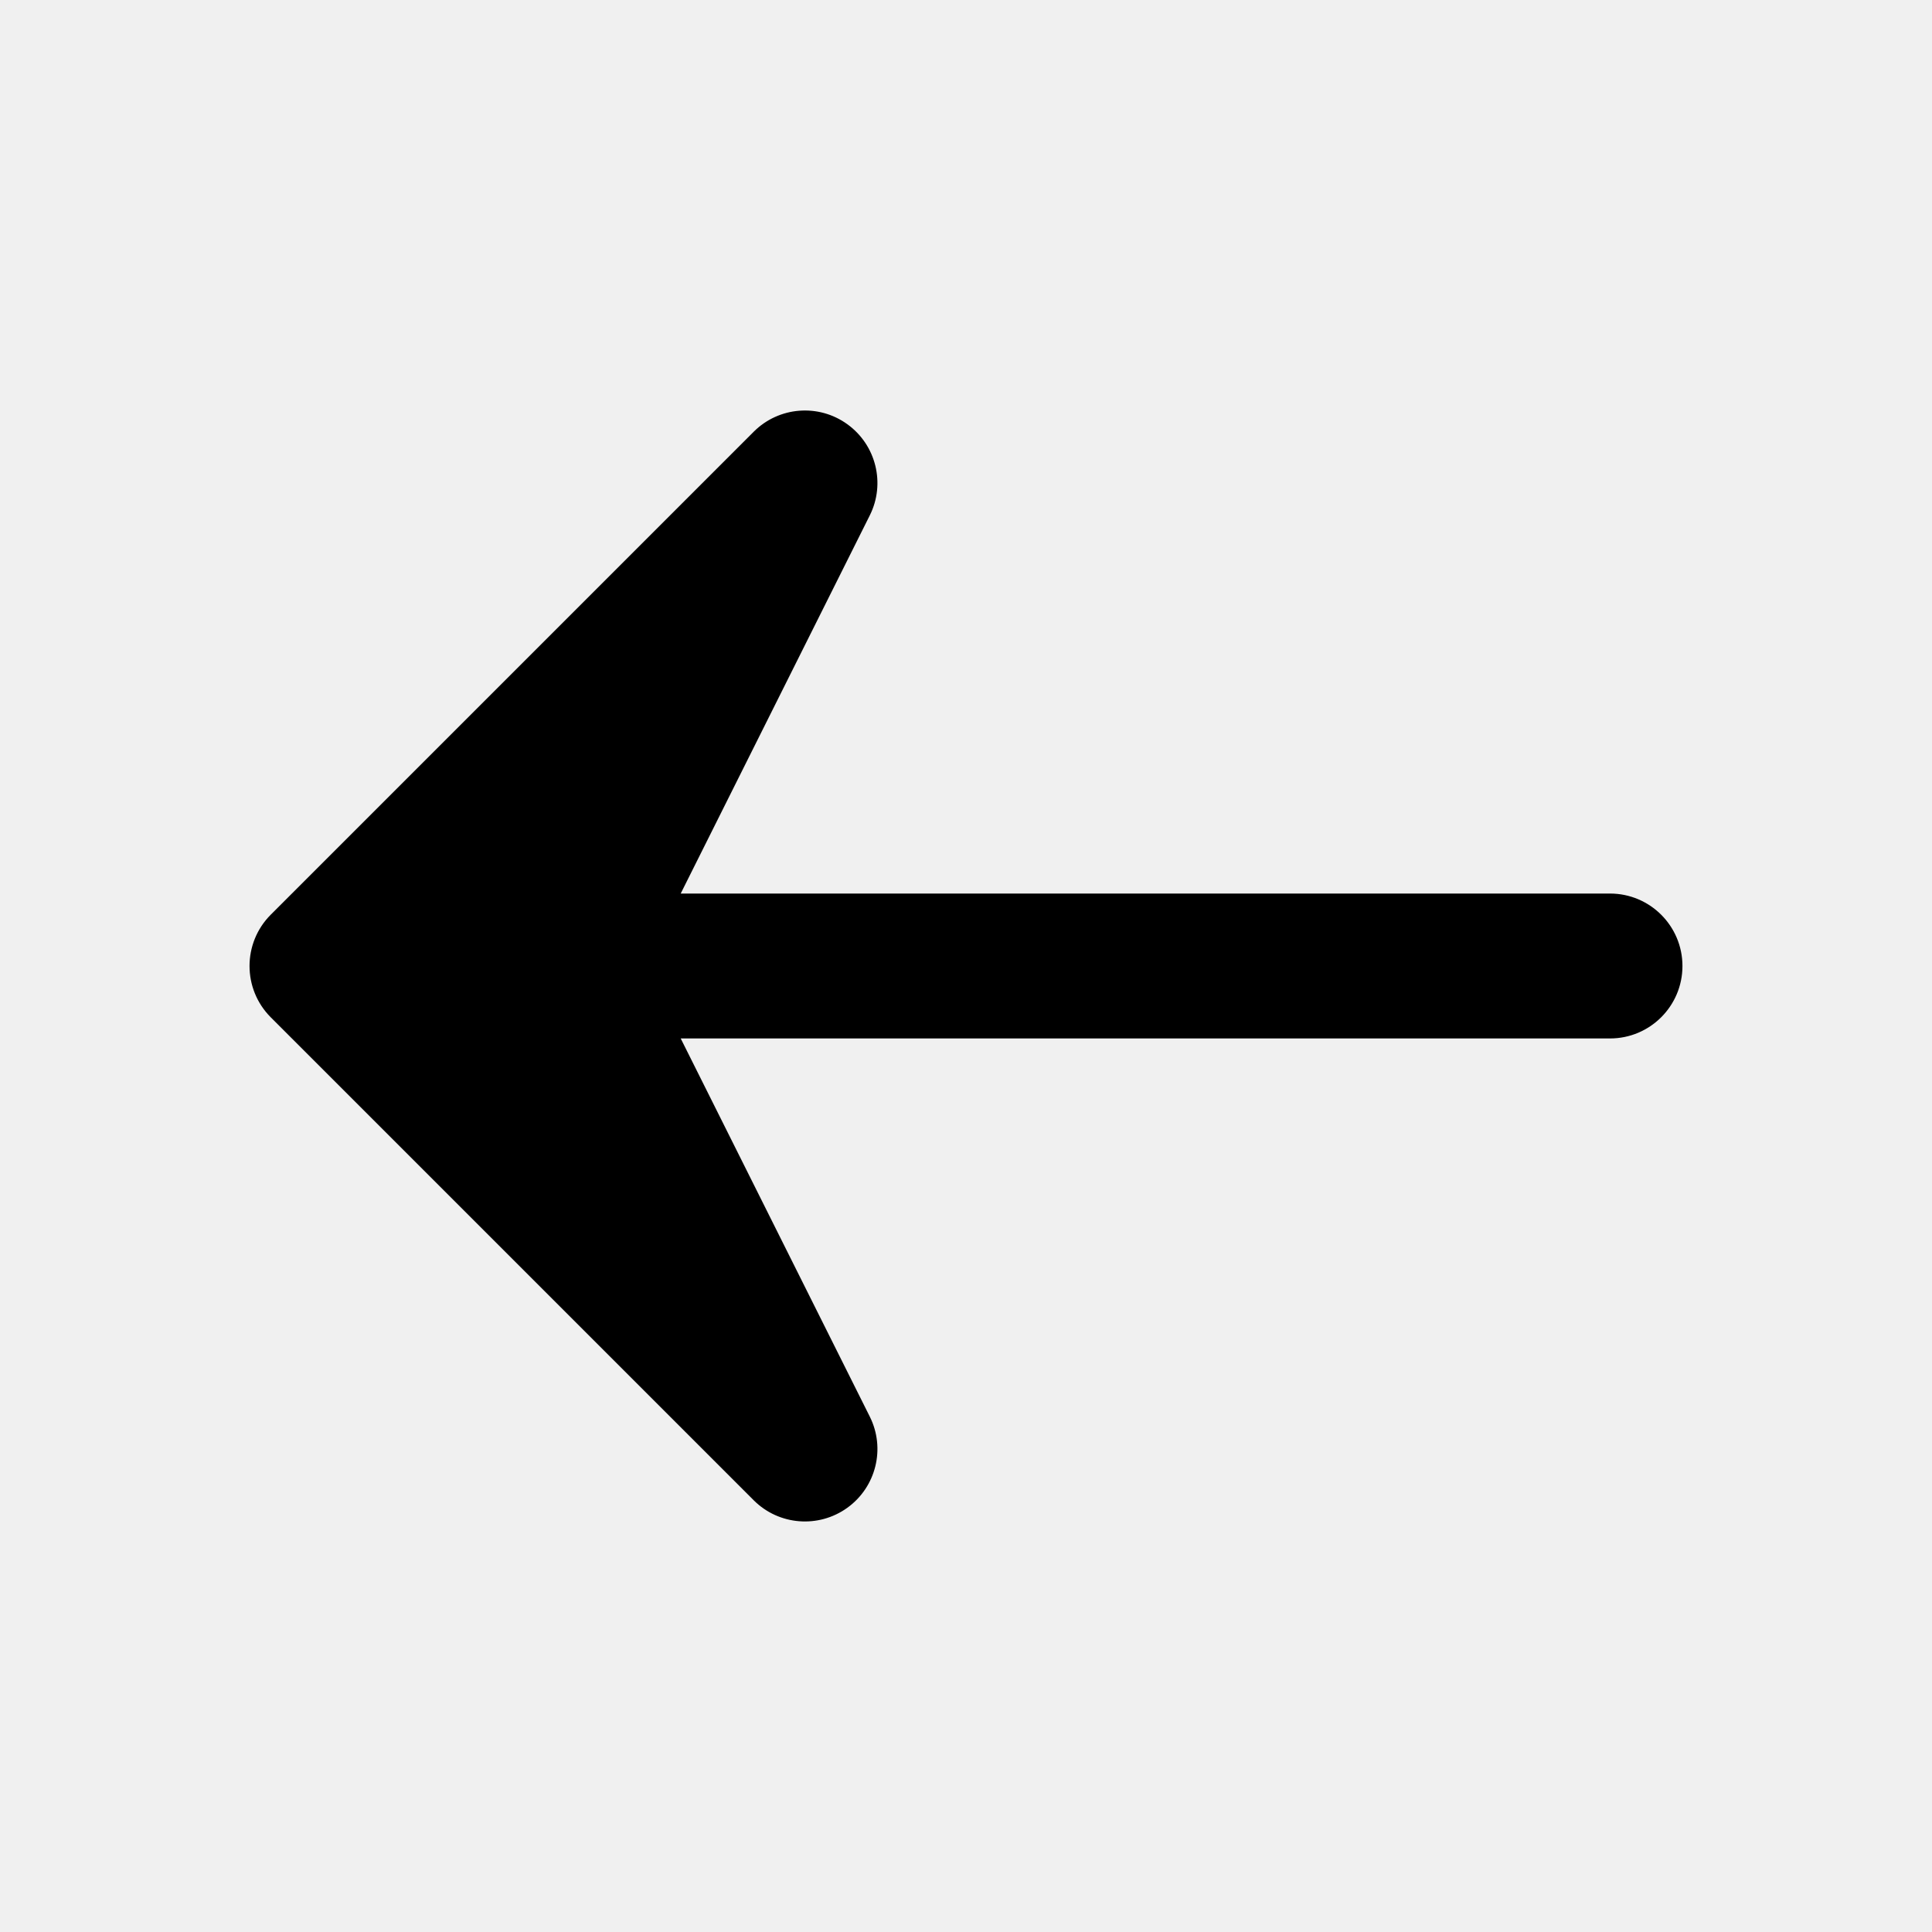
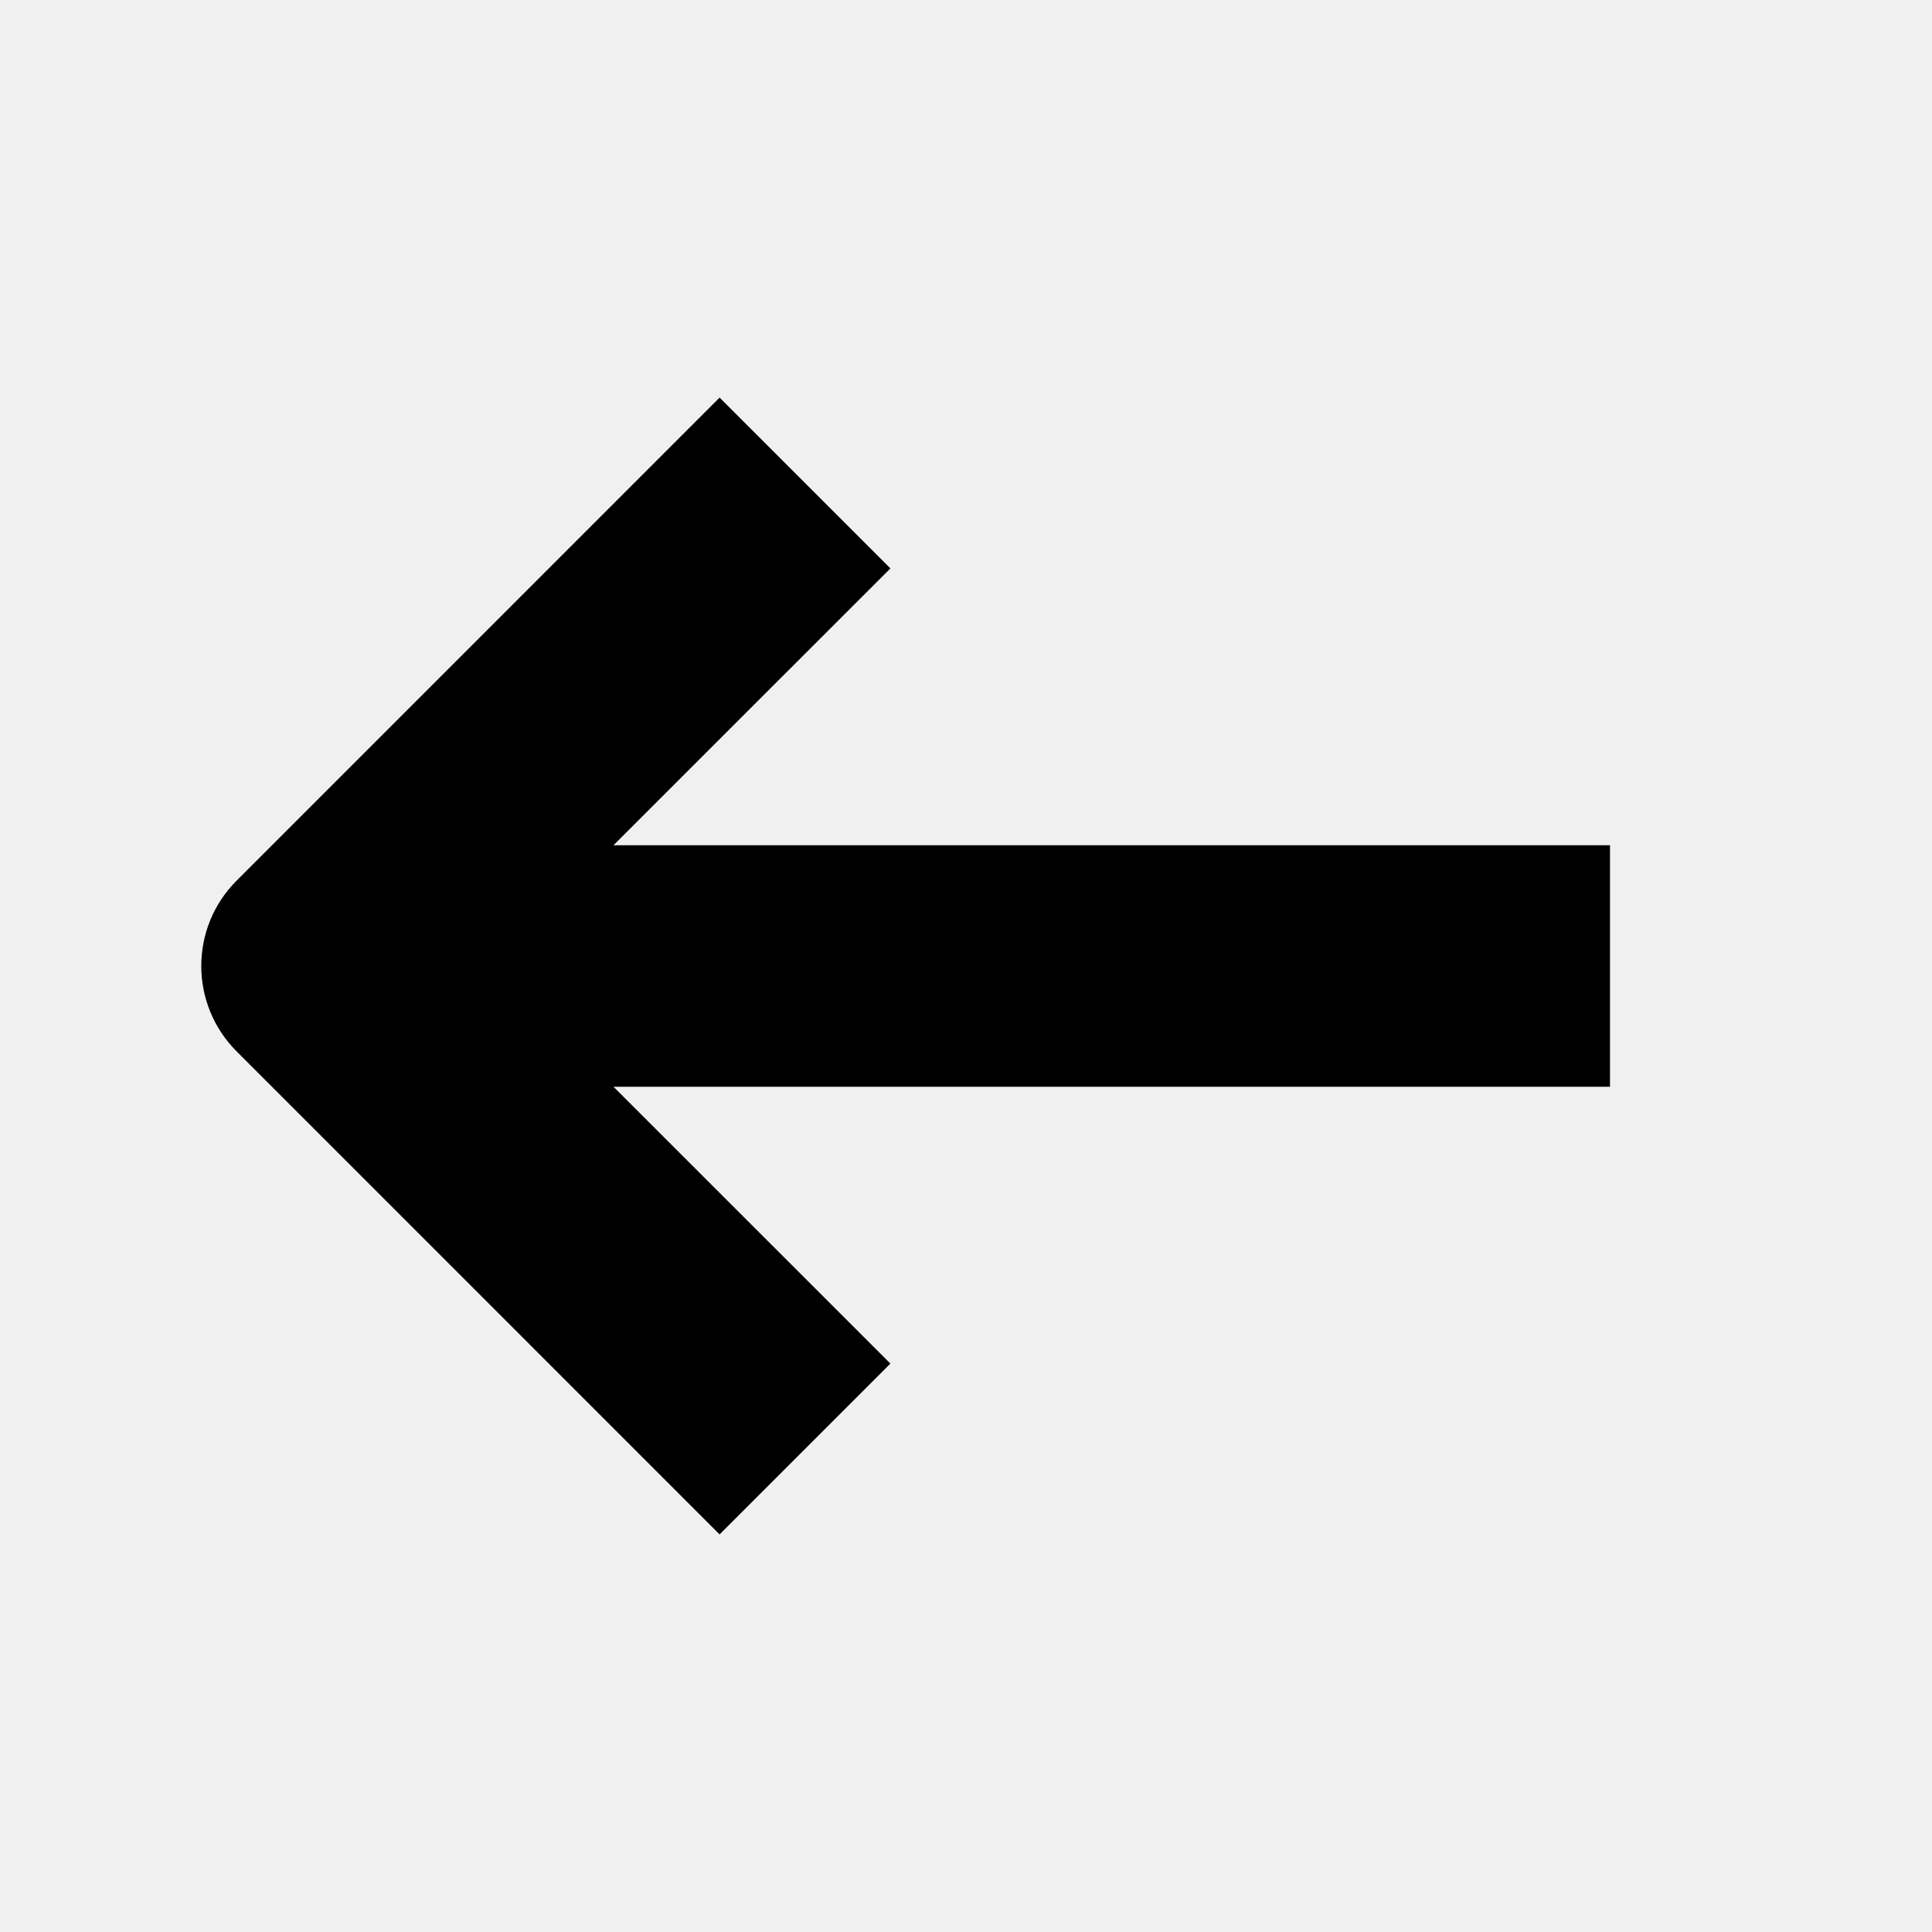
- <svg viewBox="0 0 24 24" fill="currentColor">
-   <path d="M9.363 5.363C9.675 5.051 10.168 5.011 10.526 5.27C10.884 5.528 11.002 6.008 10.805 6.402L8.456 11.1H20C20.497 11.1 20.9 11.503 20.9 12C20.9 12.497 20.497 12.9 20 12.9H8.456L10.805 17.598C11.002 17.992 10.884 18.472 10.526 18.73C10.168 18.988 9.675 18.949 9.363 18.637L3.363 12.637C3.012 12.285 3.012 11.715 3.363 11.363L9.363 5.363Z" />
+ <svg xmlns="http://www.w3.org/2000/svg" width="24" height="24" viewBox="0 0 24 24" fill="none">
+   <g clip-path="url(#clip0_2381_266)">
+     <path d="M11.061 7.061L7.621 10.5H20V13.5H7.621L11.061 16.939L8.939 19.061L2.939 13.06C2.354 12.475 2.354 11.525 2.939 10.94L8.939 4.939L11.061 7.061Z" fill="black" />
+   </g>
+   <defs>
+     <clipPath id="clip0_2381_266">
+       <rect width="24" height="24" fill="white" />
+     </clipPath>
+   </defs>
</svg>
